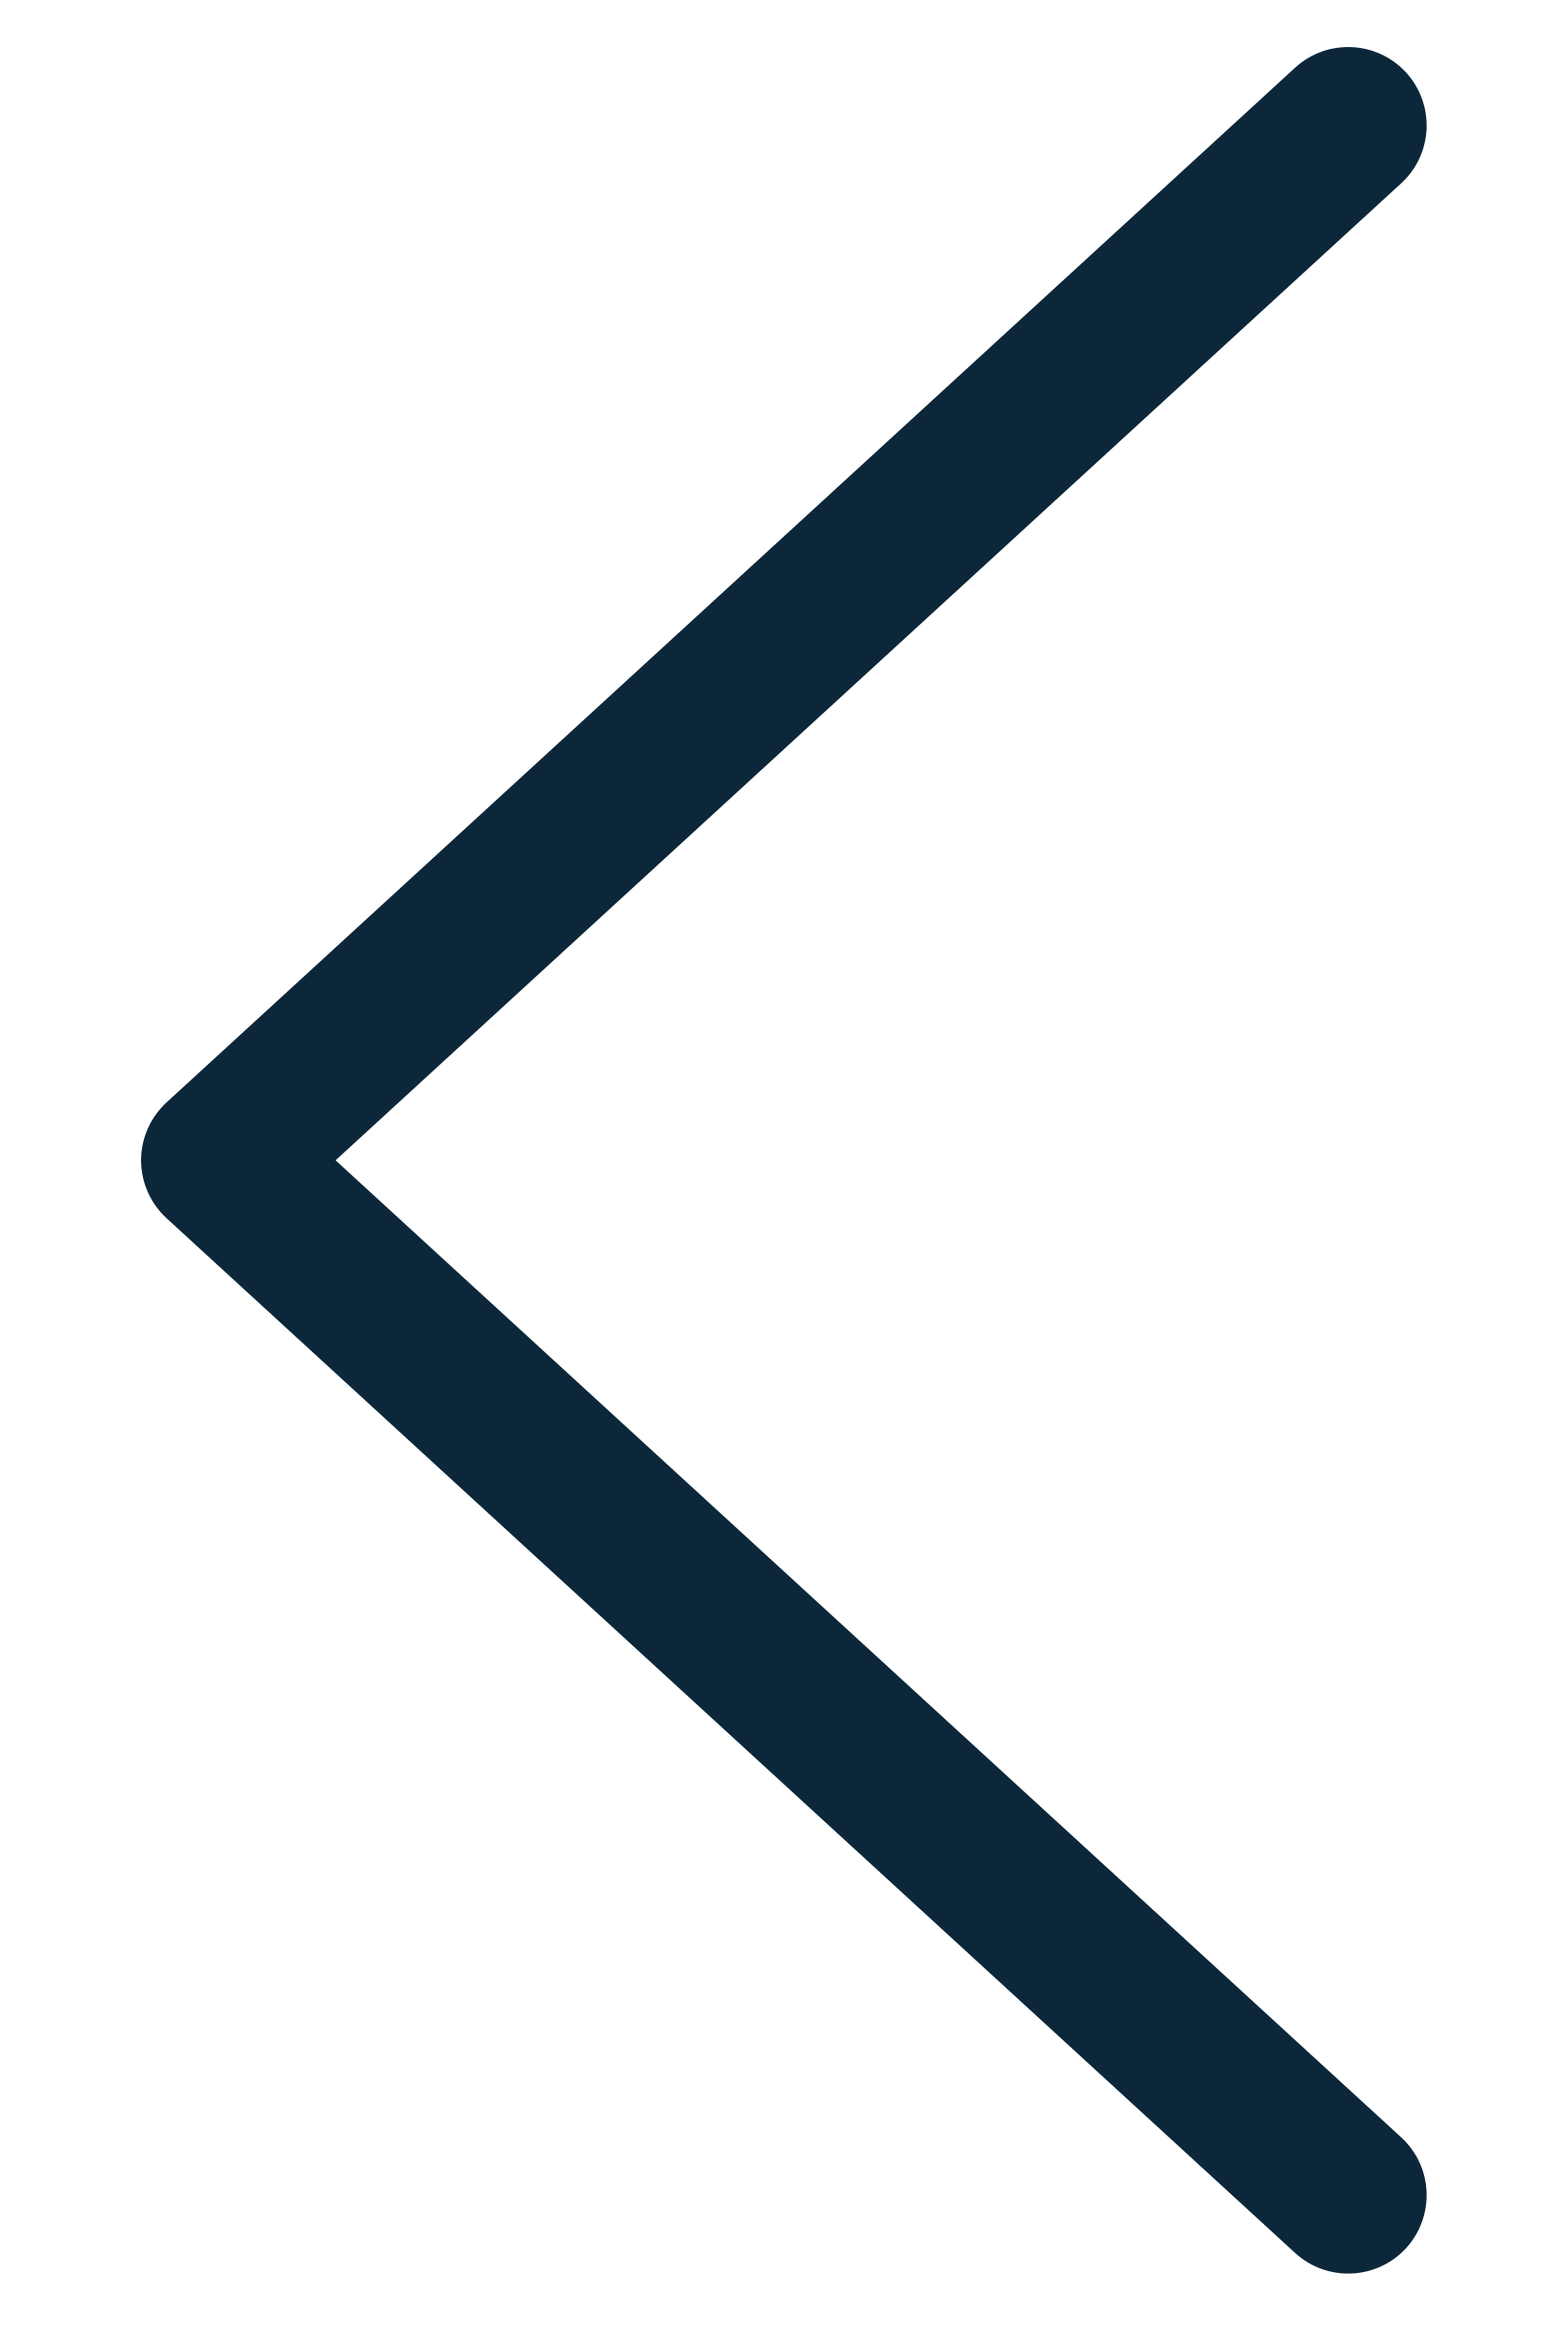
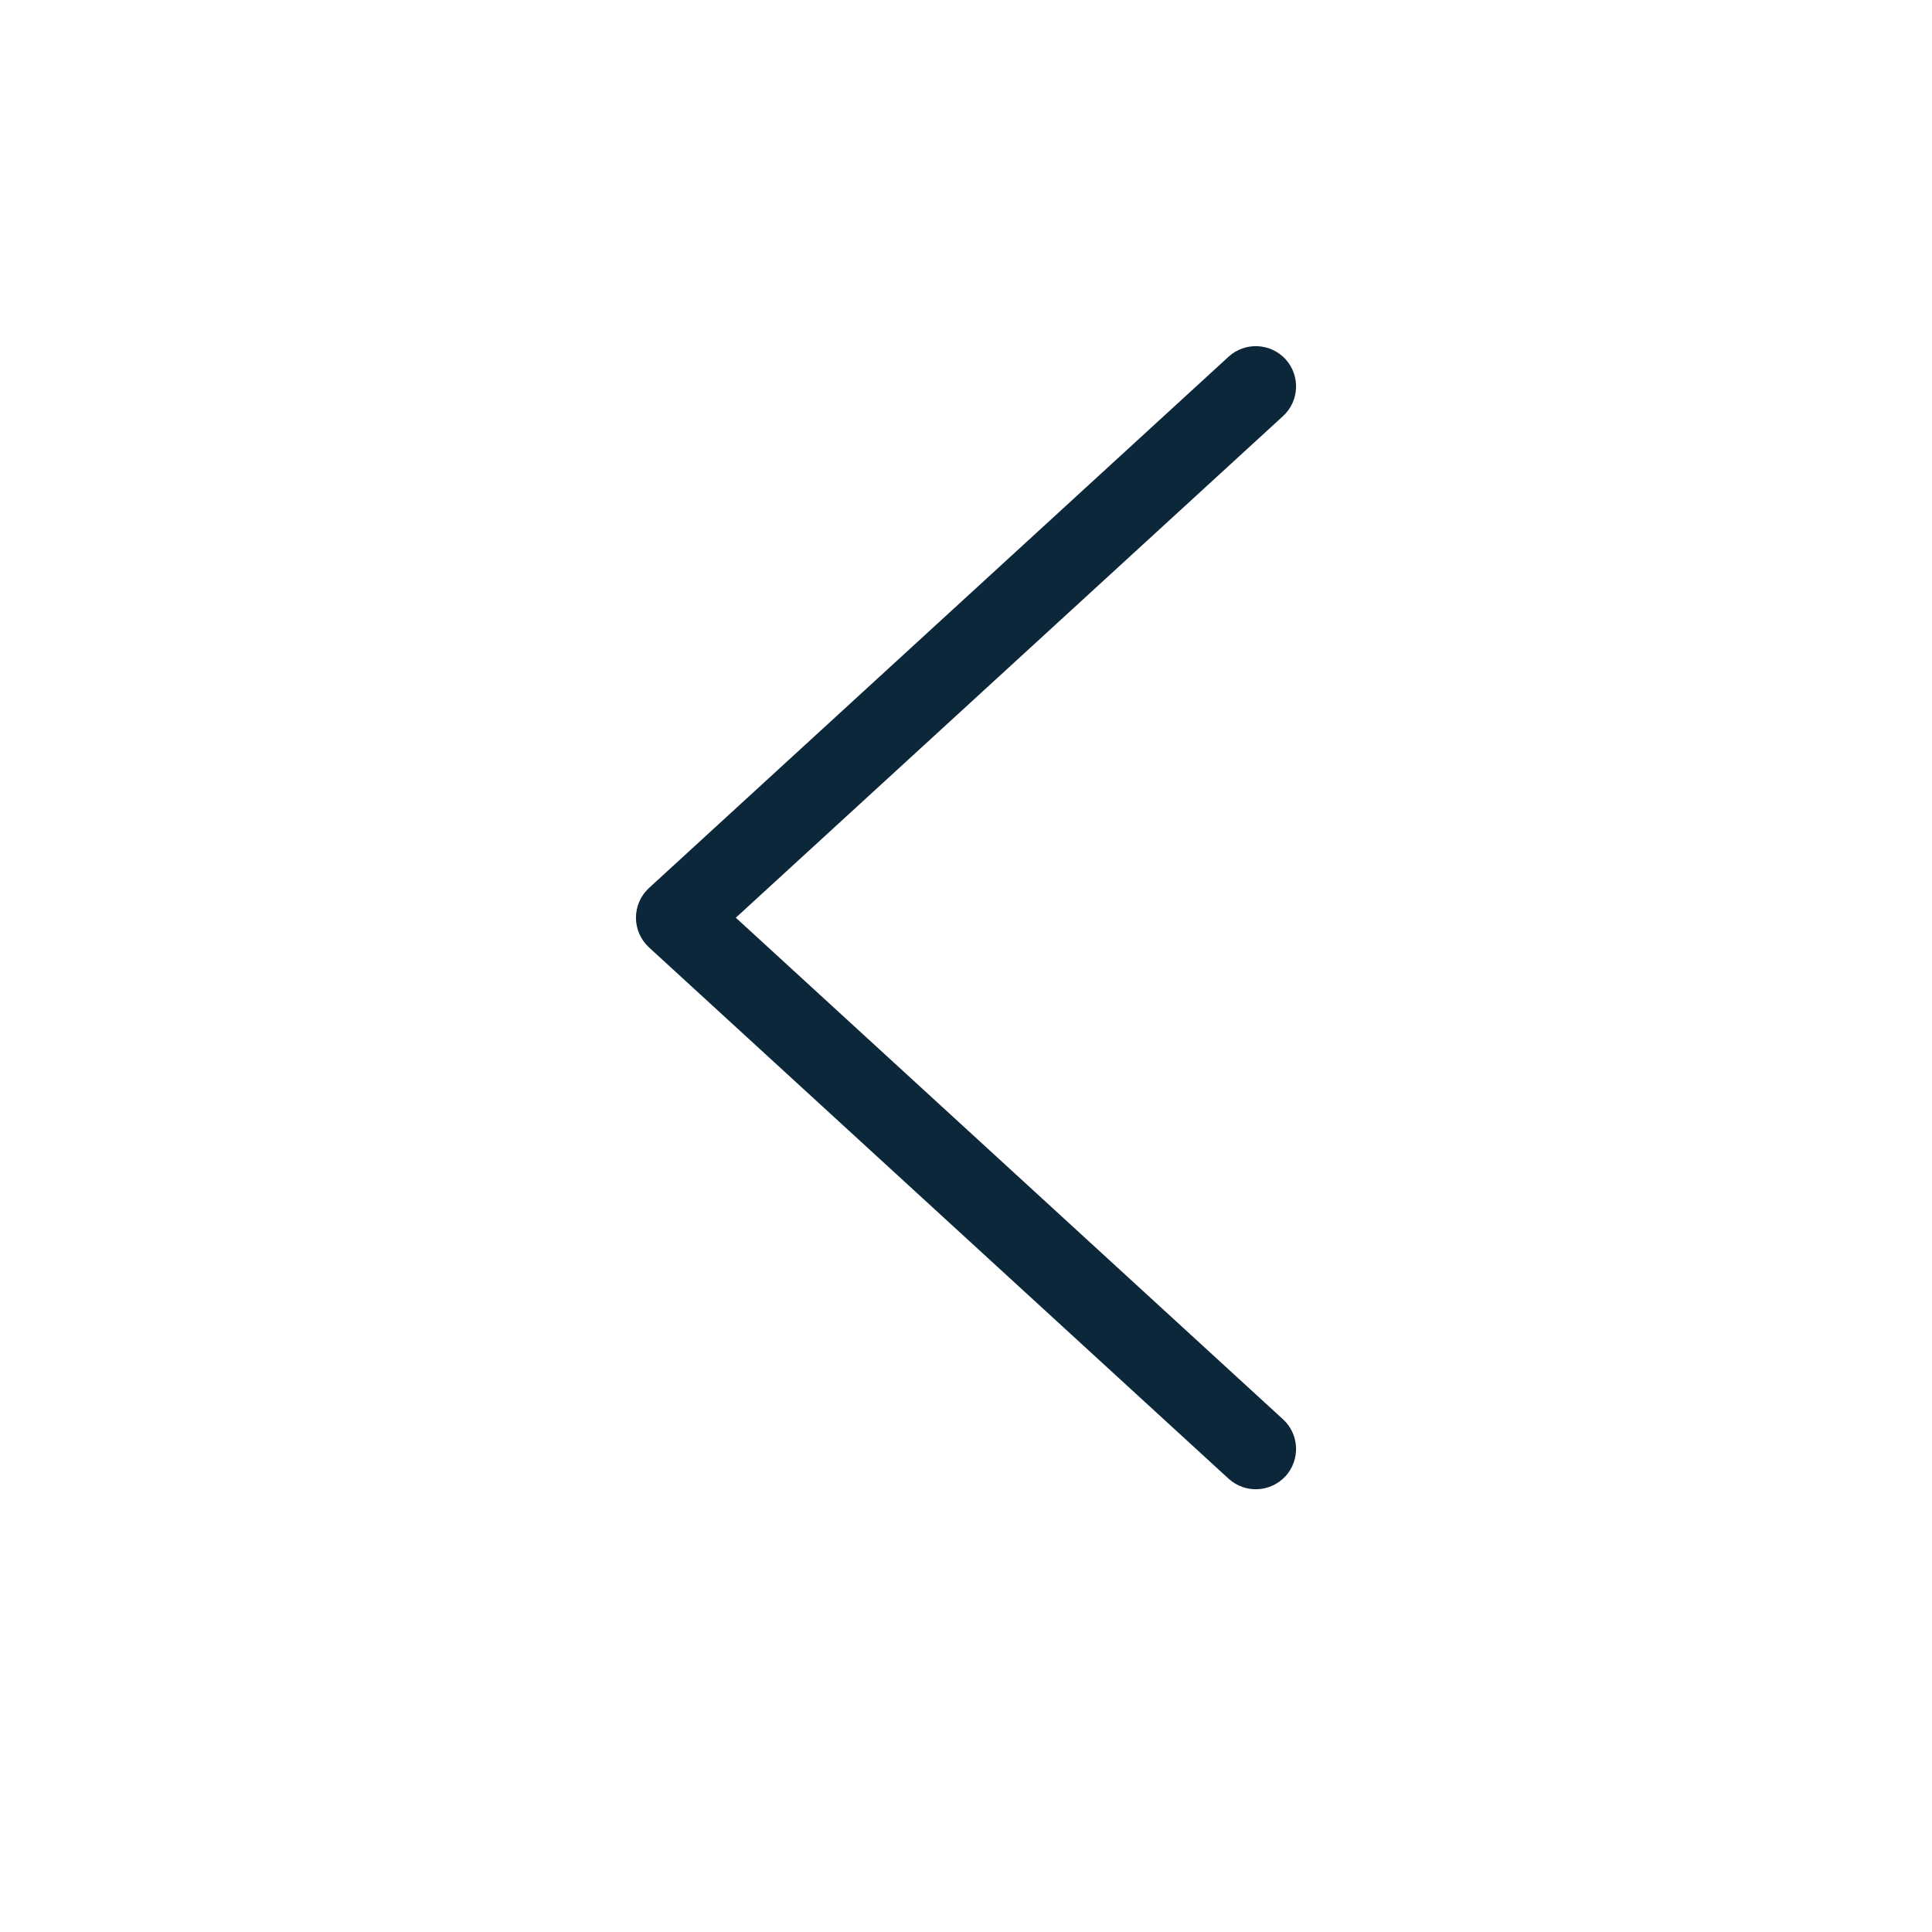
- <svg xmlns="http://www.w3.org/2000/svg" width="10" height="15" viewBox="0 0 10 15" fill="none">
-   <path d="M8.262 14.369C8.466 14.555 8.782 14.541 8.969 14.338C9.155 14.134 9.142 13.818 8.938 13.631L8.262 14.369ZM1.4 7.4L1.062 7.031C0.959 7.126 0.9 7.26 0.9 7.4C0.9 7.54 0.959 7.674 1.062 7.769L1.4 7.4ZM8.938 1.169C9.142 0.982 9.155 0.666 8.969 0.462C8.782 0.259 8.466 0.245 8.262 0.431L8.938 1.169ZM8.938 13.631L1.738 7.031L1.062 7.769L8.262 14.369L8.938 13.631ZM1.738 7.769L8.938 1.169L8.262 0.431L1.062 7.031L1.738 7.769Z" fill="#0C2739" />
+ <svg xmlns="http://www.w3.org/2000/svg" width="24" height="24" viewBox="0 0 24 24" fill="none">
+   <path d="M15.262 18.369C15.466 18.555 15.782 18.541 15.969 18.338C16.155 18.134 16.142 17.818 15.938 17.631L15.262 18.369ZM8.4 11.4L8.062 11.031C7.959 11.126 7.9 11.26 7.9 11.4C7.9 11.54 7.959 11.674 8.062 11.769L8.4 11.4ZM15.938 5.169C16.142 4.982 16.155 4.666 15.969 4.462C15.782 4.259 15.466 4.245 15.262 4.431L15.938 5.169ZM15.938 17.631L8.738 11.031L8.062 11.769L15.262 18.369L15.938 17.631ZM8.738 11.769L15.938 5.169L15.262 4.431L8.062 11.031L8.738 11.769Z" fill="#0C2739" />
</svg>
